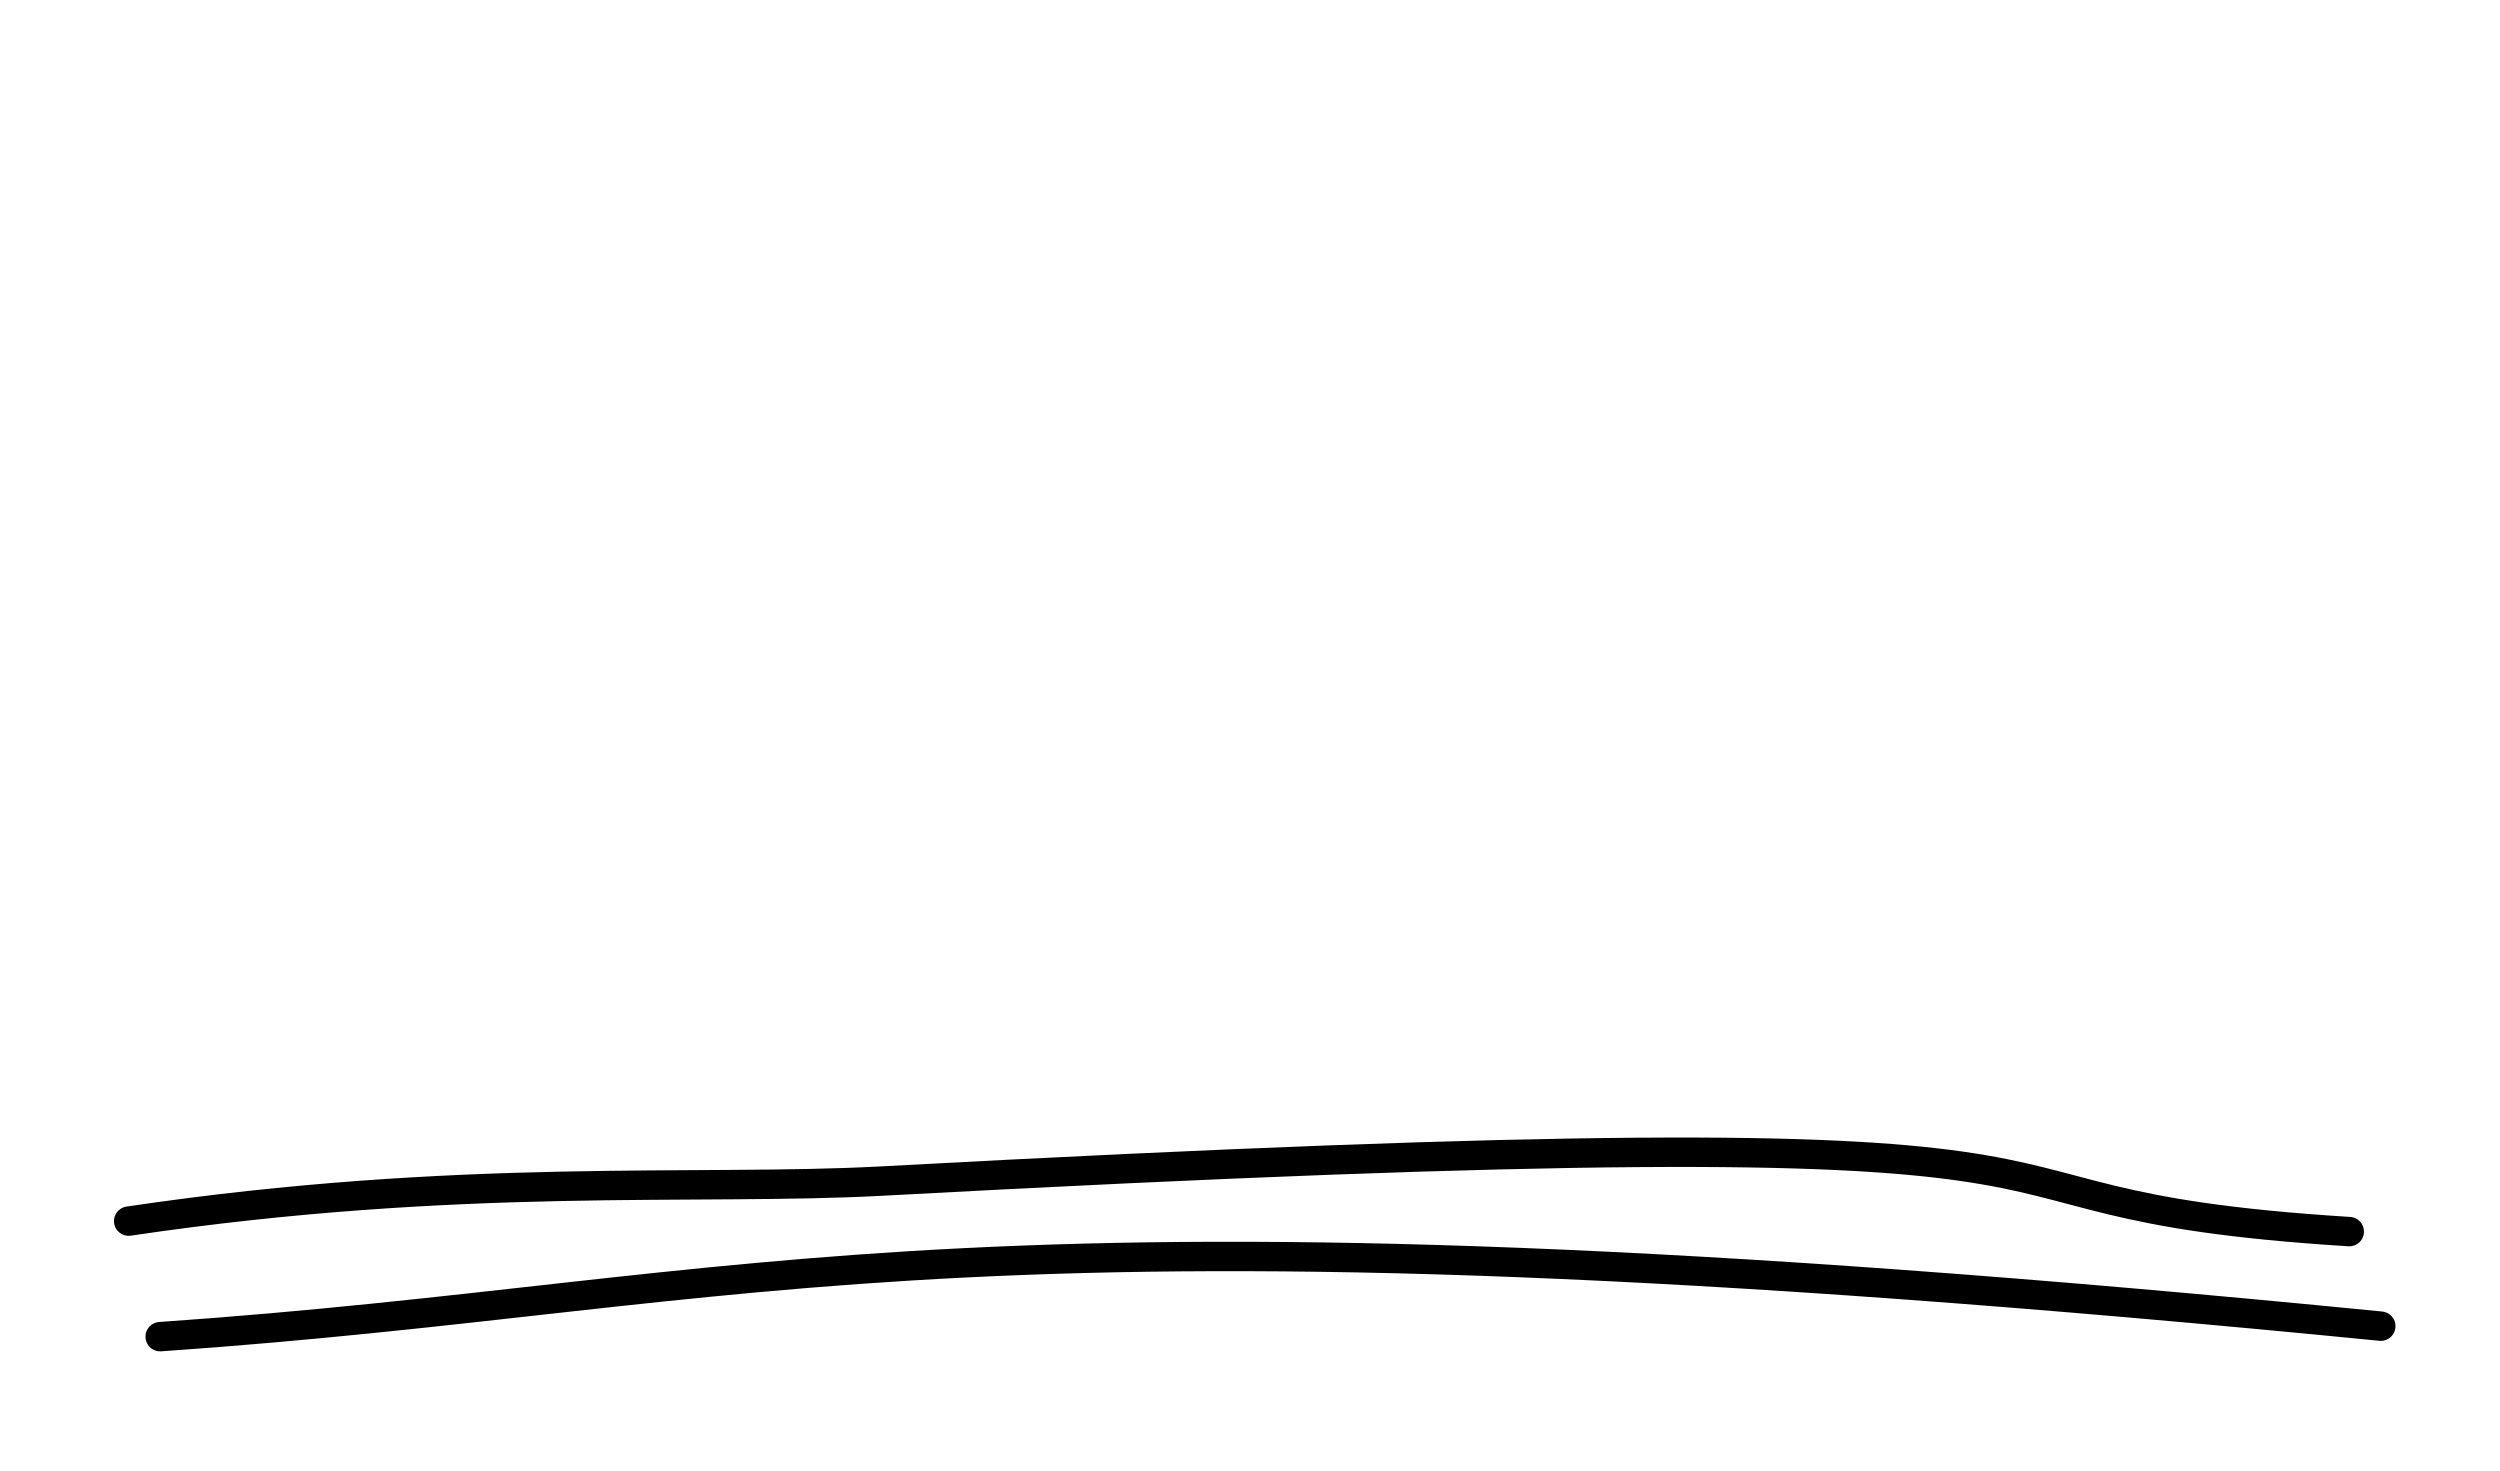
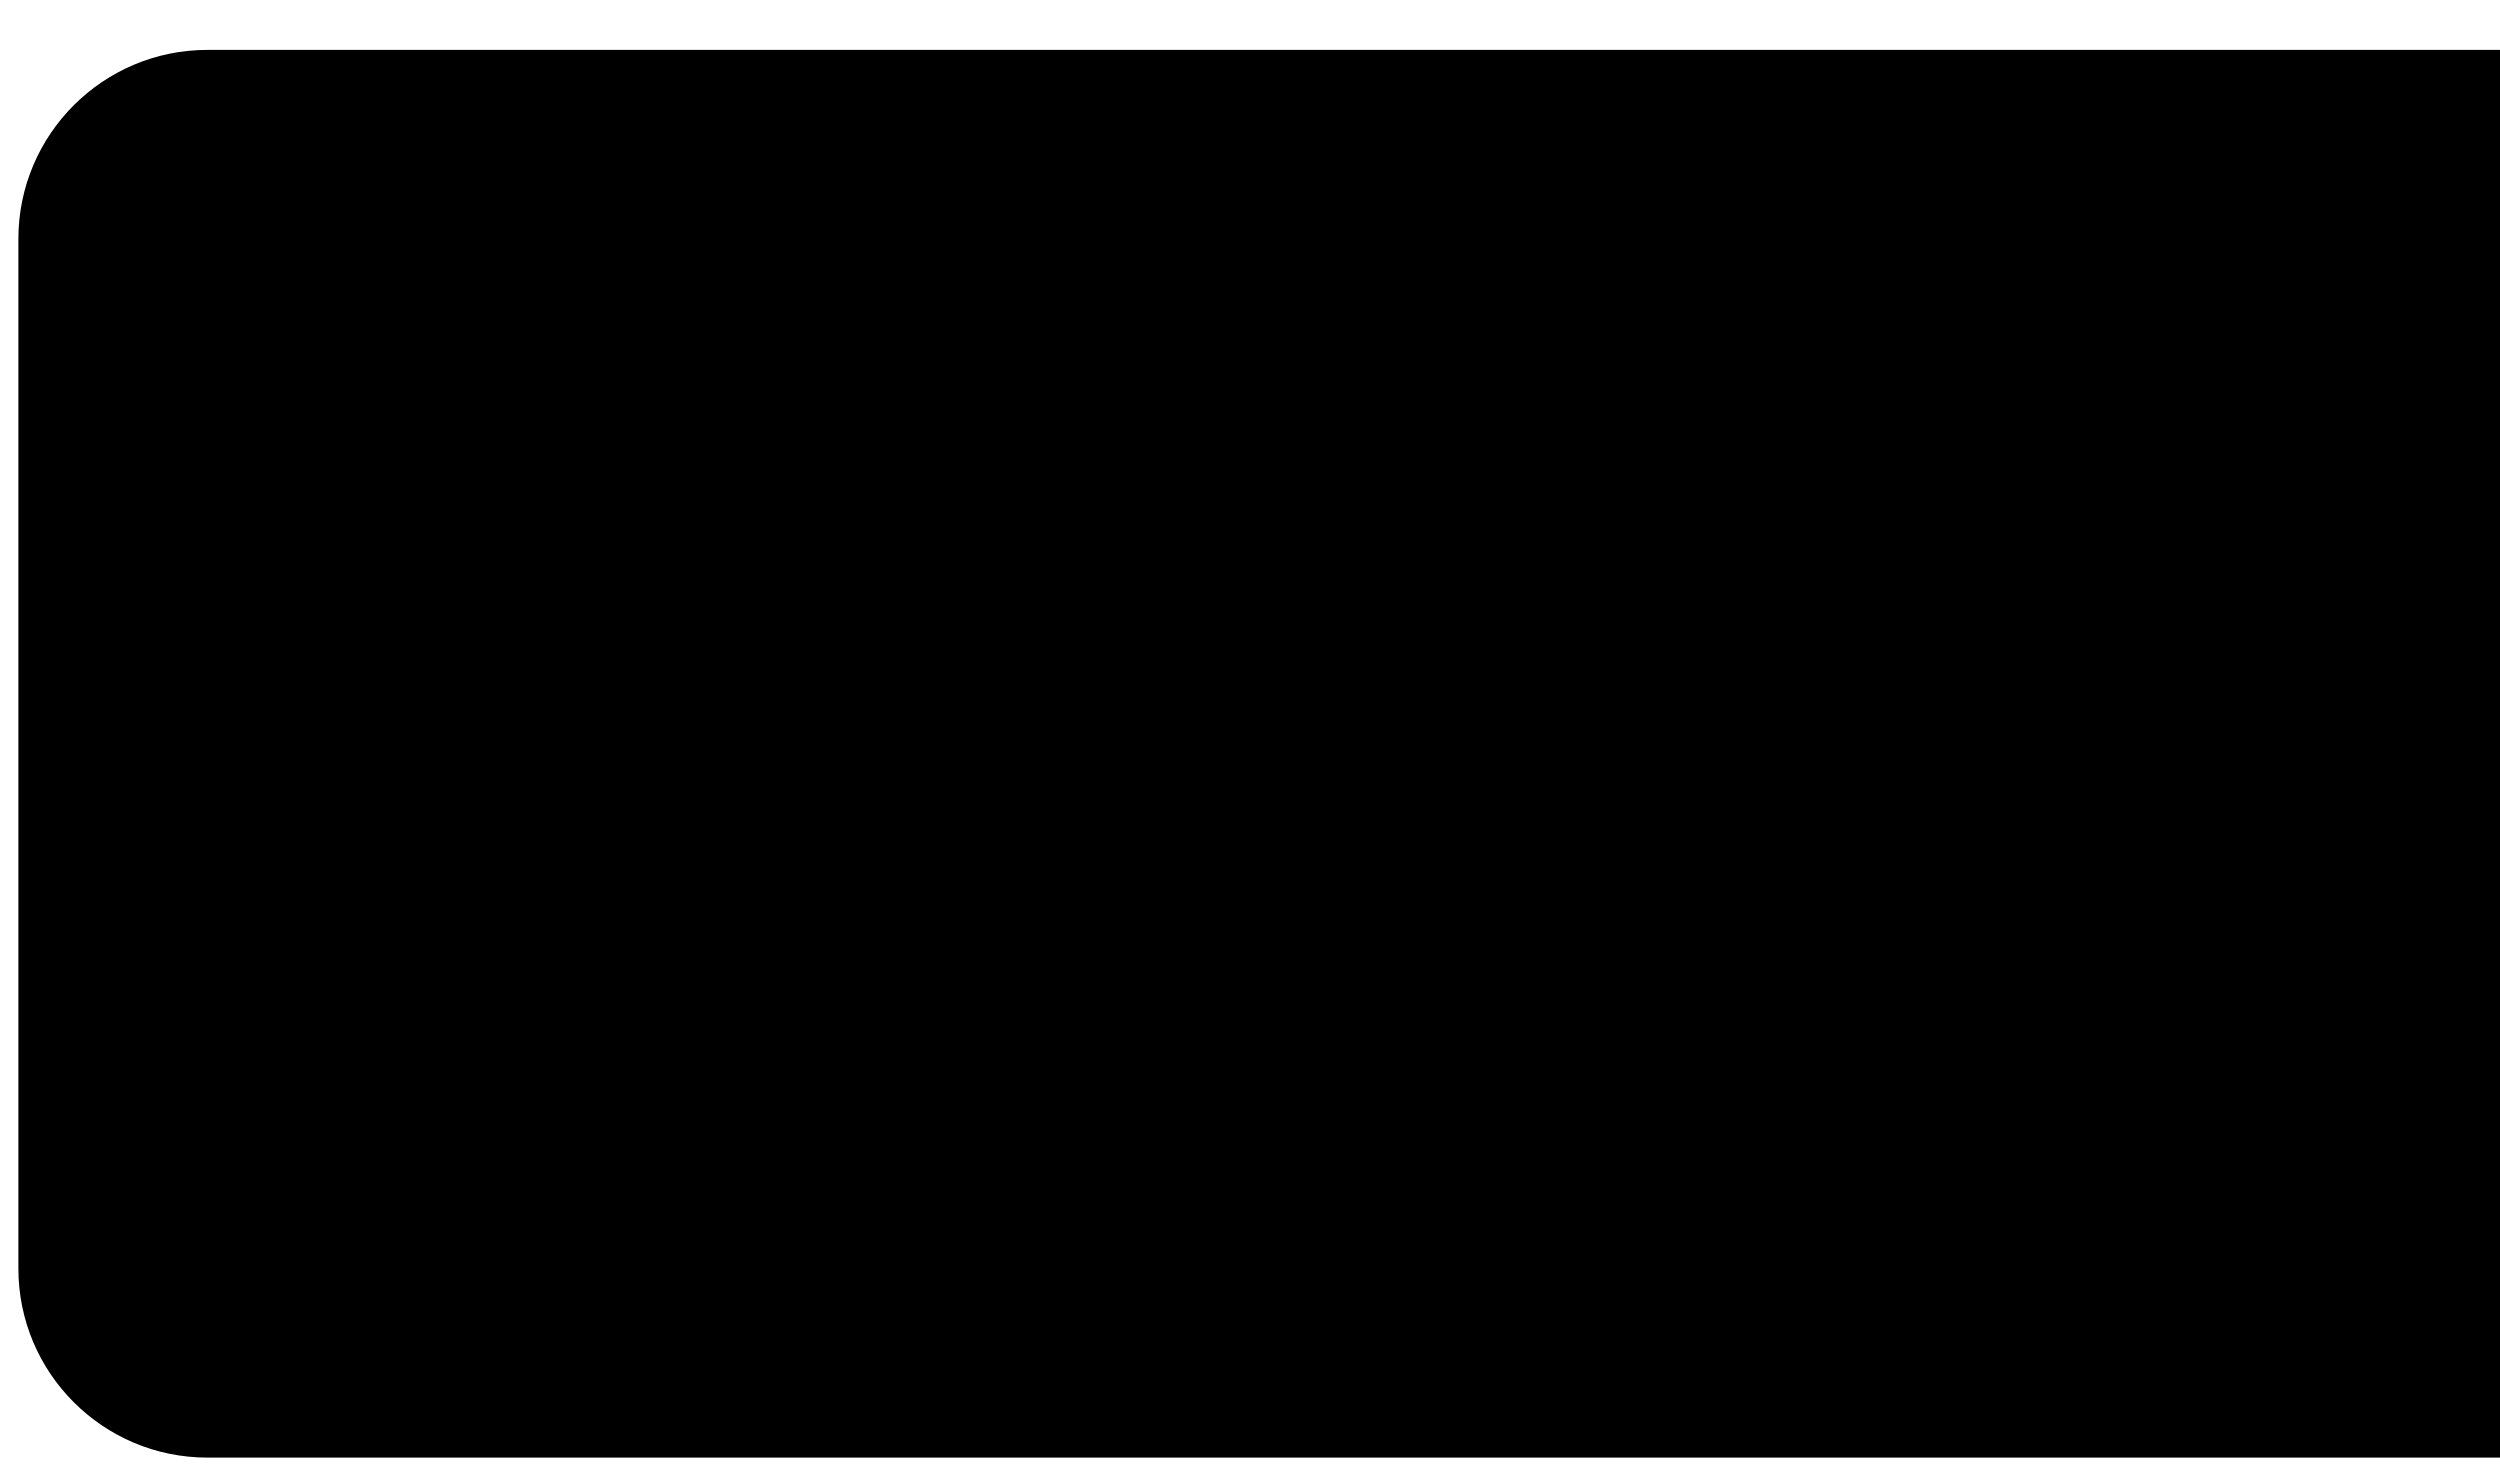
<svg xmlns="http://www.w3.org/2000/svg" width="170" height="100" viewBox="0 0 170 100" id="svg6444" version="1.1">
  <defs id="defs6446" />
  <g id="layer1" transform="translate(0,-952.3622)">
-     <path style="fill:none;fill-rule:evenodd;stroke:#000000;stroke-width:2;stroke-linecap:round;stroke-linejoin:miter;stroke-miterlimit:4;stroke-dasharray:none;stroke-opacity:1" d="m 159.75,1036.112 c -33.41,-2.093 -3.775,-8.633 -99.81,-3.436 -12.481,0.675 -28.612,-0.629 -51.19,2.722" id="path4138" />
-     <path id="path4140" d="m 10.893,1043.255 c 41.766,-2.885 54.016,-10.277 151,-0.714" style="fill:none;fill-rule:evenodd;stroke:#000000;stroke-width:2;stroke-linecap:round;stroke-linejoin:miter;stroke-miterlimit:4;stroke-dasharray:none;stroke-opacity:1" />
+     <rect style="opacity:1;vector-effect:none;fill:#000000;fill-opacity:1;fill-rule:nonzero;stroke:none;stroke-width:1;stroke-linecap:butt;stroke-linejoin:miter;stroke-miterlimit:4;stroke-dasharray:none;stroke-dashoffset:0;stroke-opacity:1" id="rect814" width="181.545" height="95.724" x="1.25" y="955.755" ry="12.857" rx="12.857" />
  </g>
</svg>
